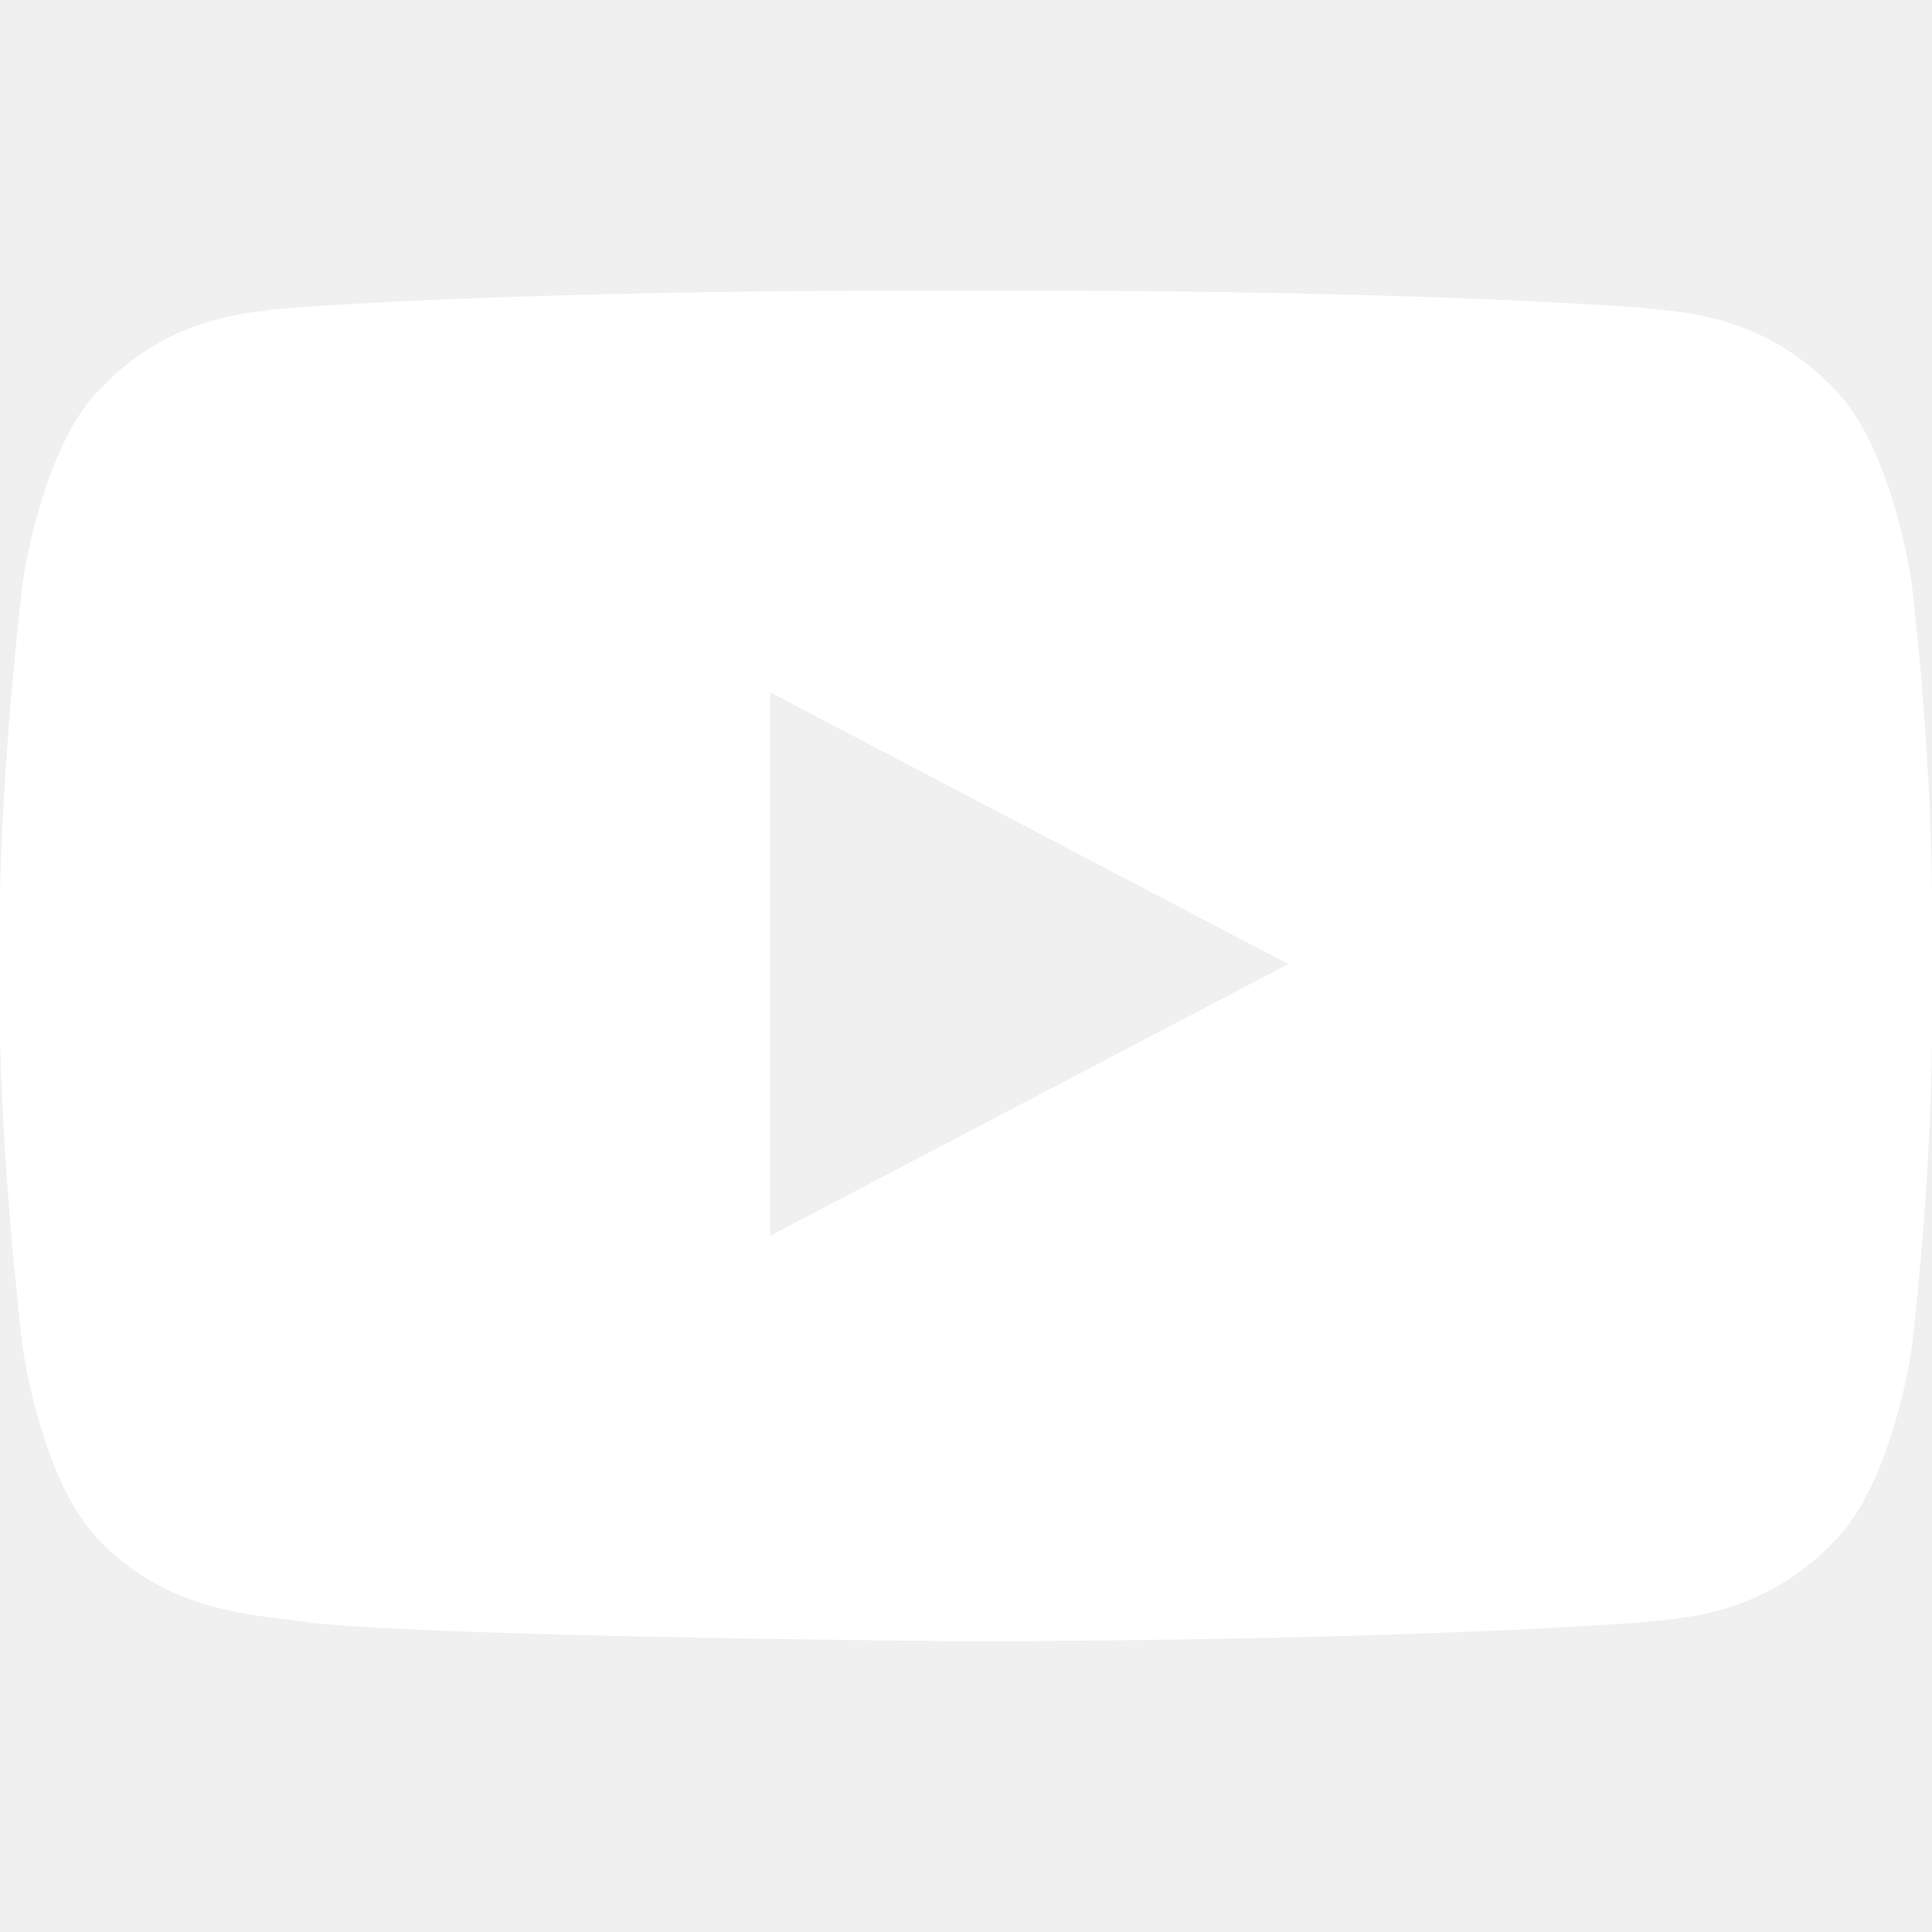
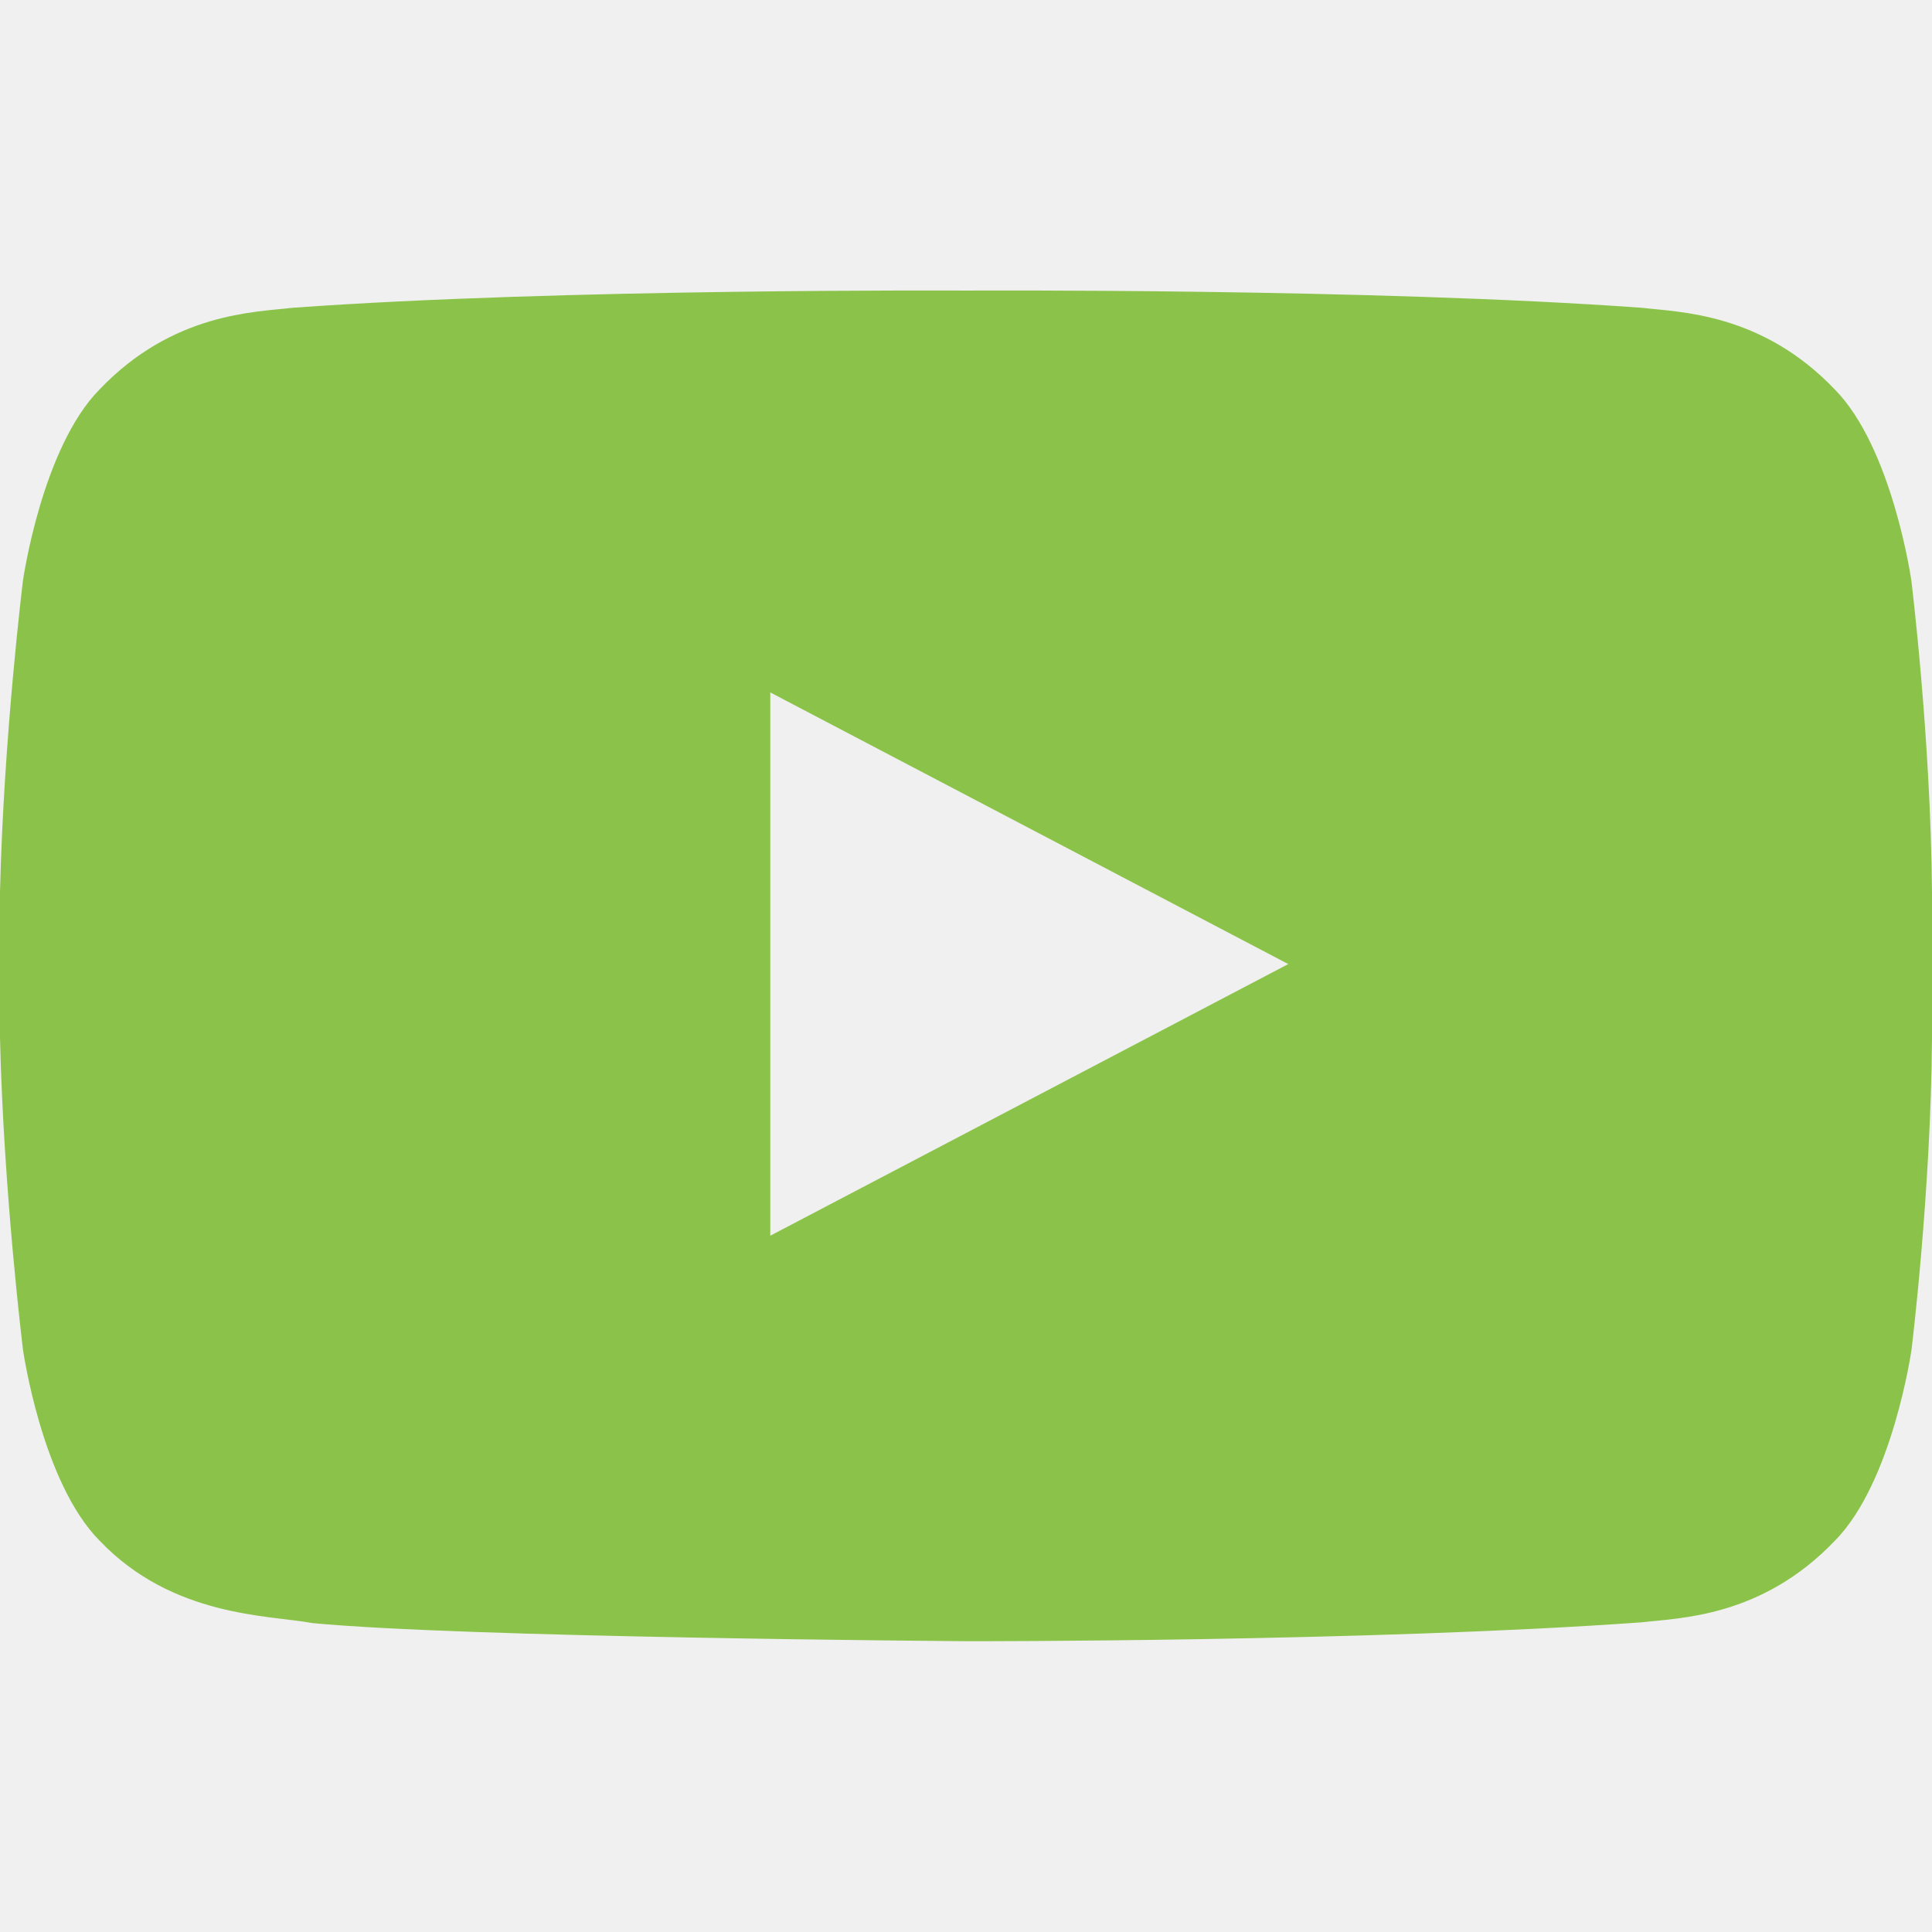
<svg xmlns="http://www.w3.org/2000/svg" version="1.1" id="Layer_1" x="0px" y="0px" viewBox="0 0 1000 1000" style="enable-background:new 0 0 1000 1000;" xml:space="preserve">
-   <path fill="#fff" d="M989.3,300.4c0,0-9.8-68.7-39.7-98.9c-37.9-39.7-80.4-39.9-99.9-42.2c-139.6-10.1-349.1-8.9-349.1-8.9s-209.6-1.2-349.1,8.9  c-19.5,2.3-62,2.5-99.9,42.2c-29.9,30.2-39.7,98.9-39.7,98.9S1.9,381,0,461.7v75.6c1.9,80.7,11.9,161.3,11.9,161.3  s9.7,68.7,39.7,98.9c37.9,39.7,87.8,38.4,110,42.6c78.4,7.5,330.2,9.3,338.9,9.4c0.1,0,209.8,0.3,349.3-9.8  c19.5-2.3,62-2.5,99.9-42.2c29.9-30.2,39.7-98.9,39.7-98.9s10-80.7,10.6-161.3v-75.6C999.3,381,989.3,300.4,989.3,300.4z   M398.7,639.6V358.4L666.8,499L398.7,639.6z" />
+   <path fill="#8BC34A" d="M989.3,300.4c0,0-9.8-68.7-39.7-98.9c-37.9-39.7-80.4-39.9-99.9-42.2c-139.6-10.1-349.1-8.9-349.1-8.9s-209.6-1.2-349.1,8.9  c-19.5,2.3-62,2.5-99.9,42.2c-29.9,30.2-39.7,98.9-39.7,98.9S1.9,381,0,461.7v75.6c1.9,80.7,11.9,161.3,11.9,161.3  s9.7,68.7,39.7,98.9c37.9,39.7,87.8,38.4,110,42.6c78.4,7.5,330.2,9.3,338.9,9.4c0.1,0,209.8,0.3,349.3-9.8  c19.5-2.3,62-2.5,99.9-42.2c29.9-30.2,39.7-98.9,39.7-98.9s10-80.7,10.6-161.3v-75.6C999.3,381,989.3,300.4,989.3,300.4z   M398.7,639.6V358.4L666.8,499L398.7,639.6z" />
</svg>
